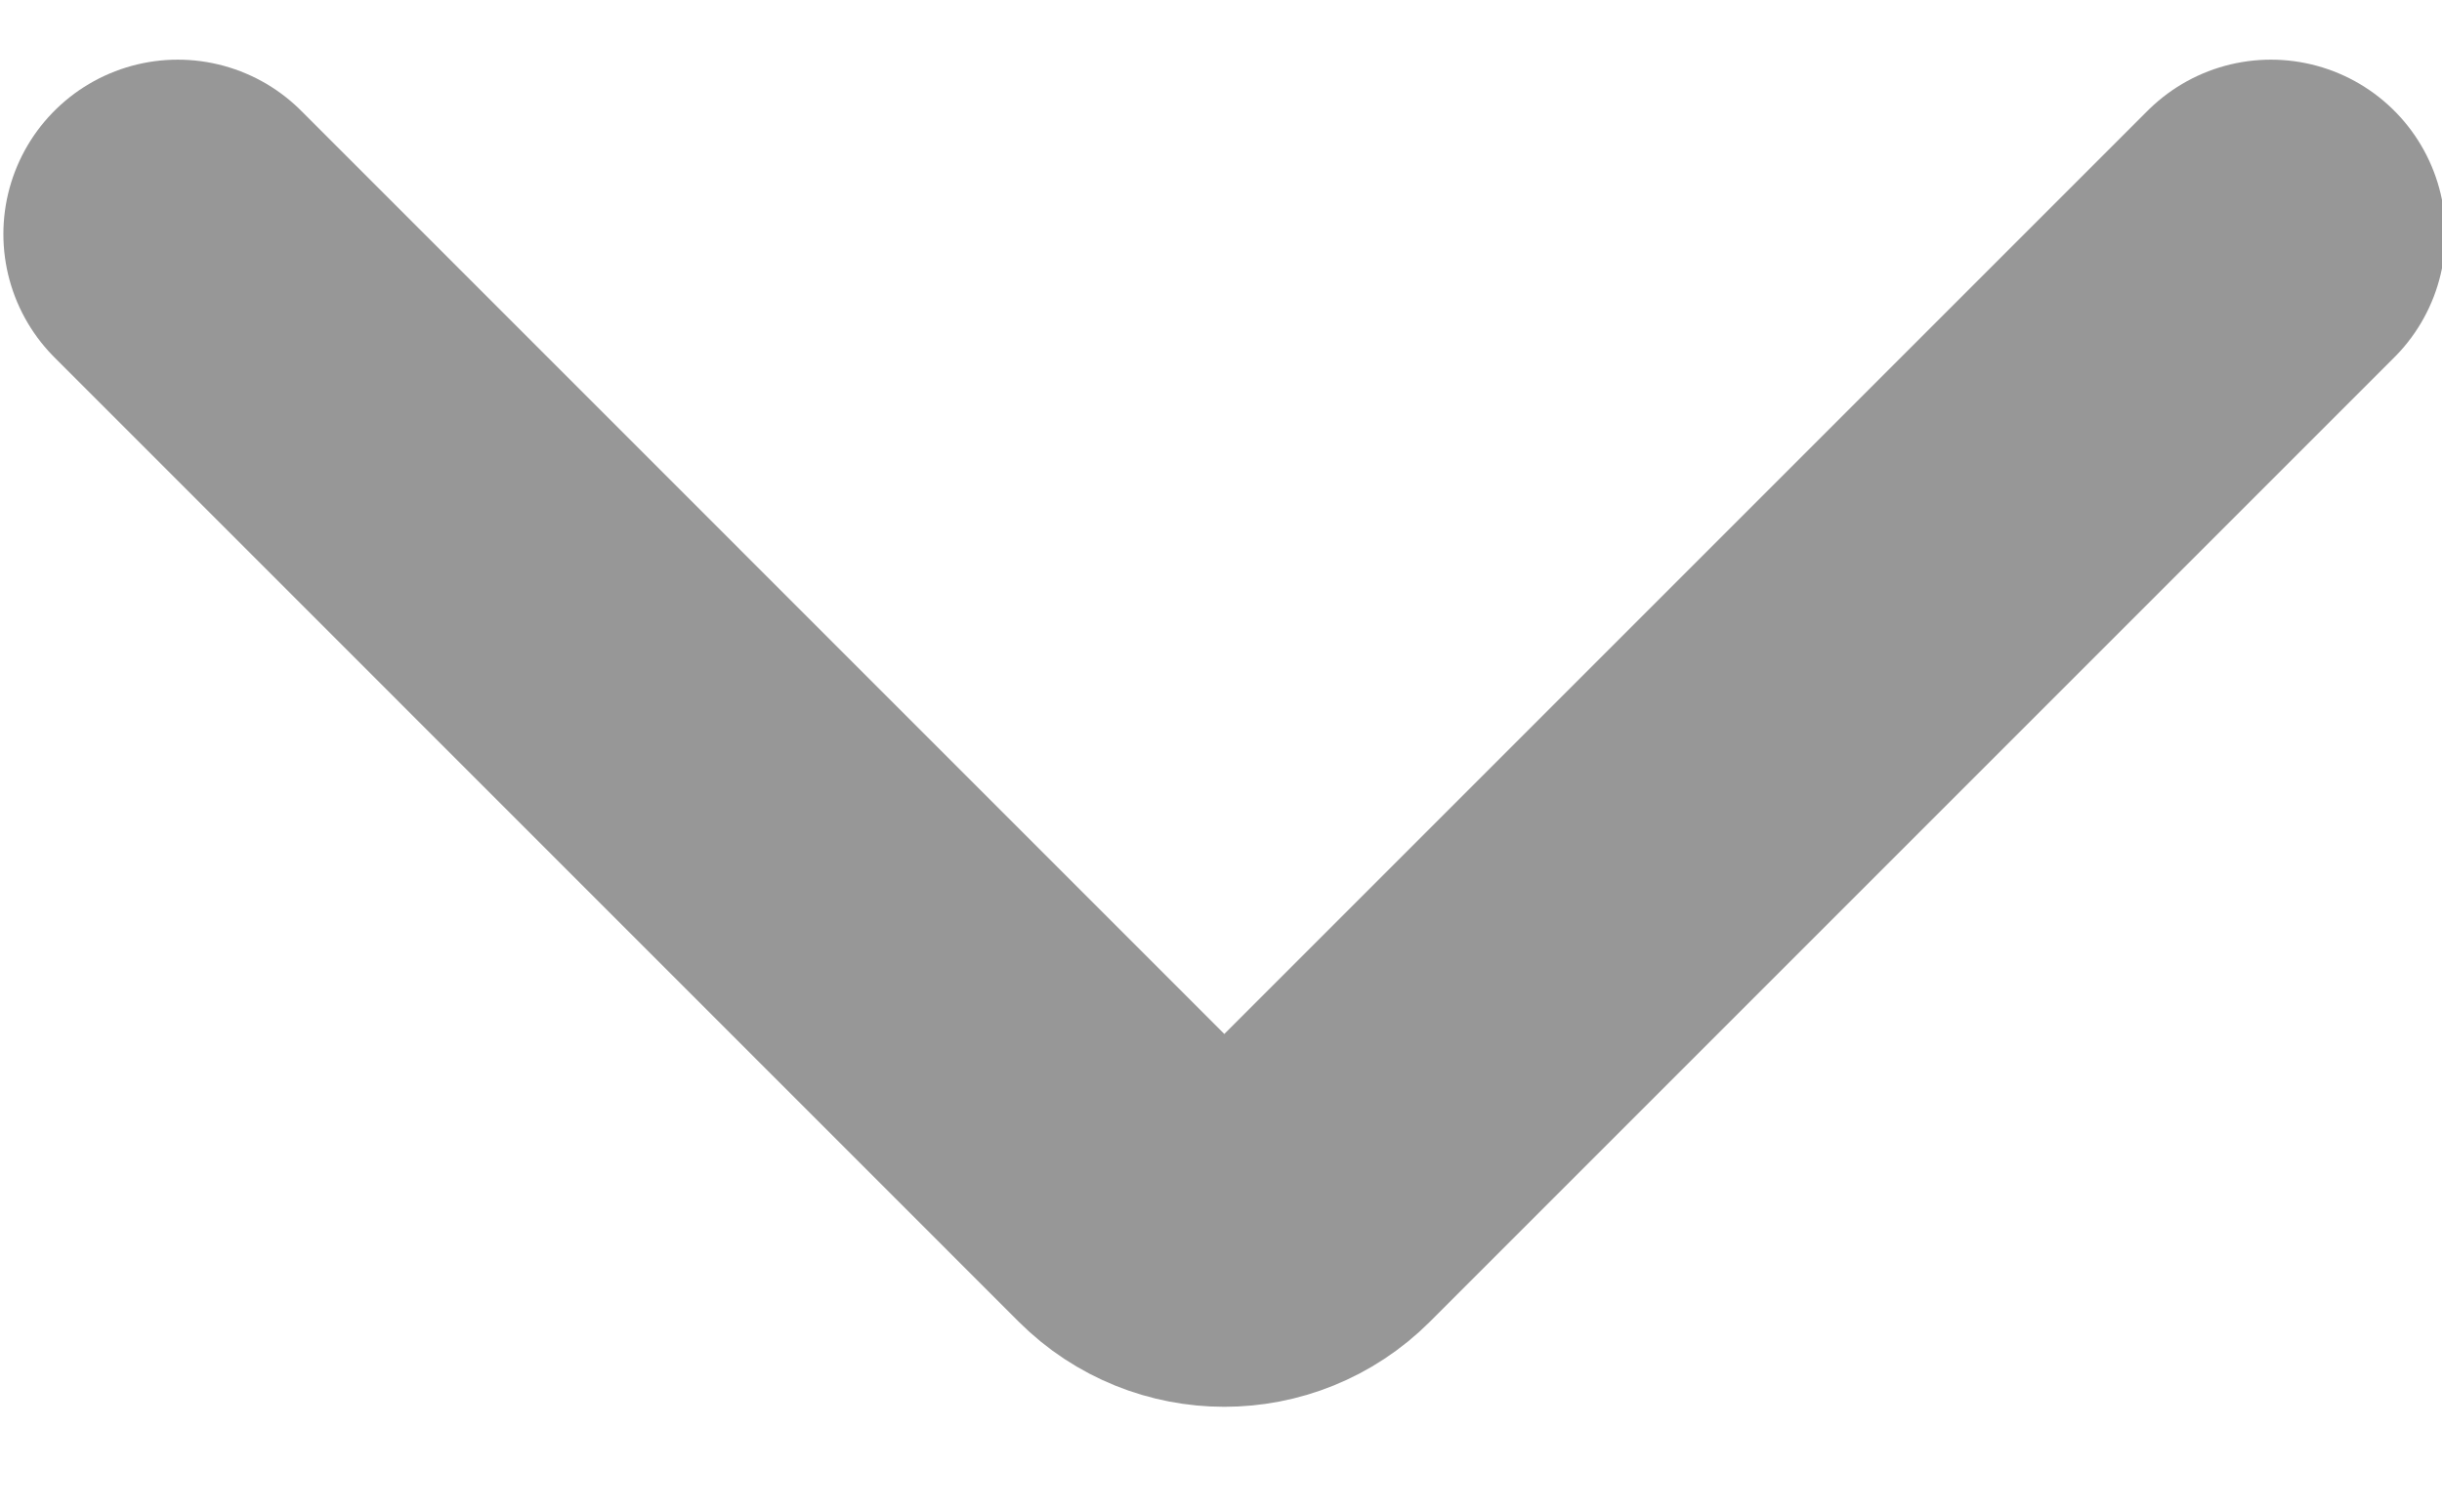
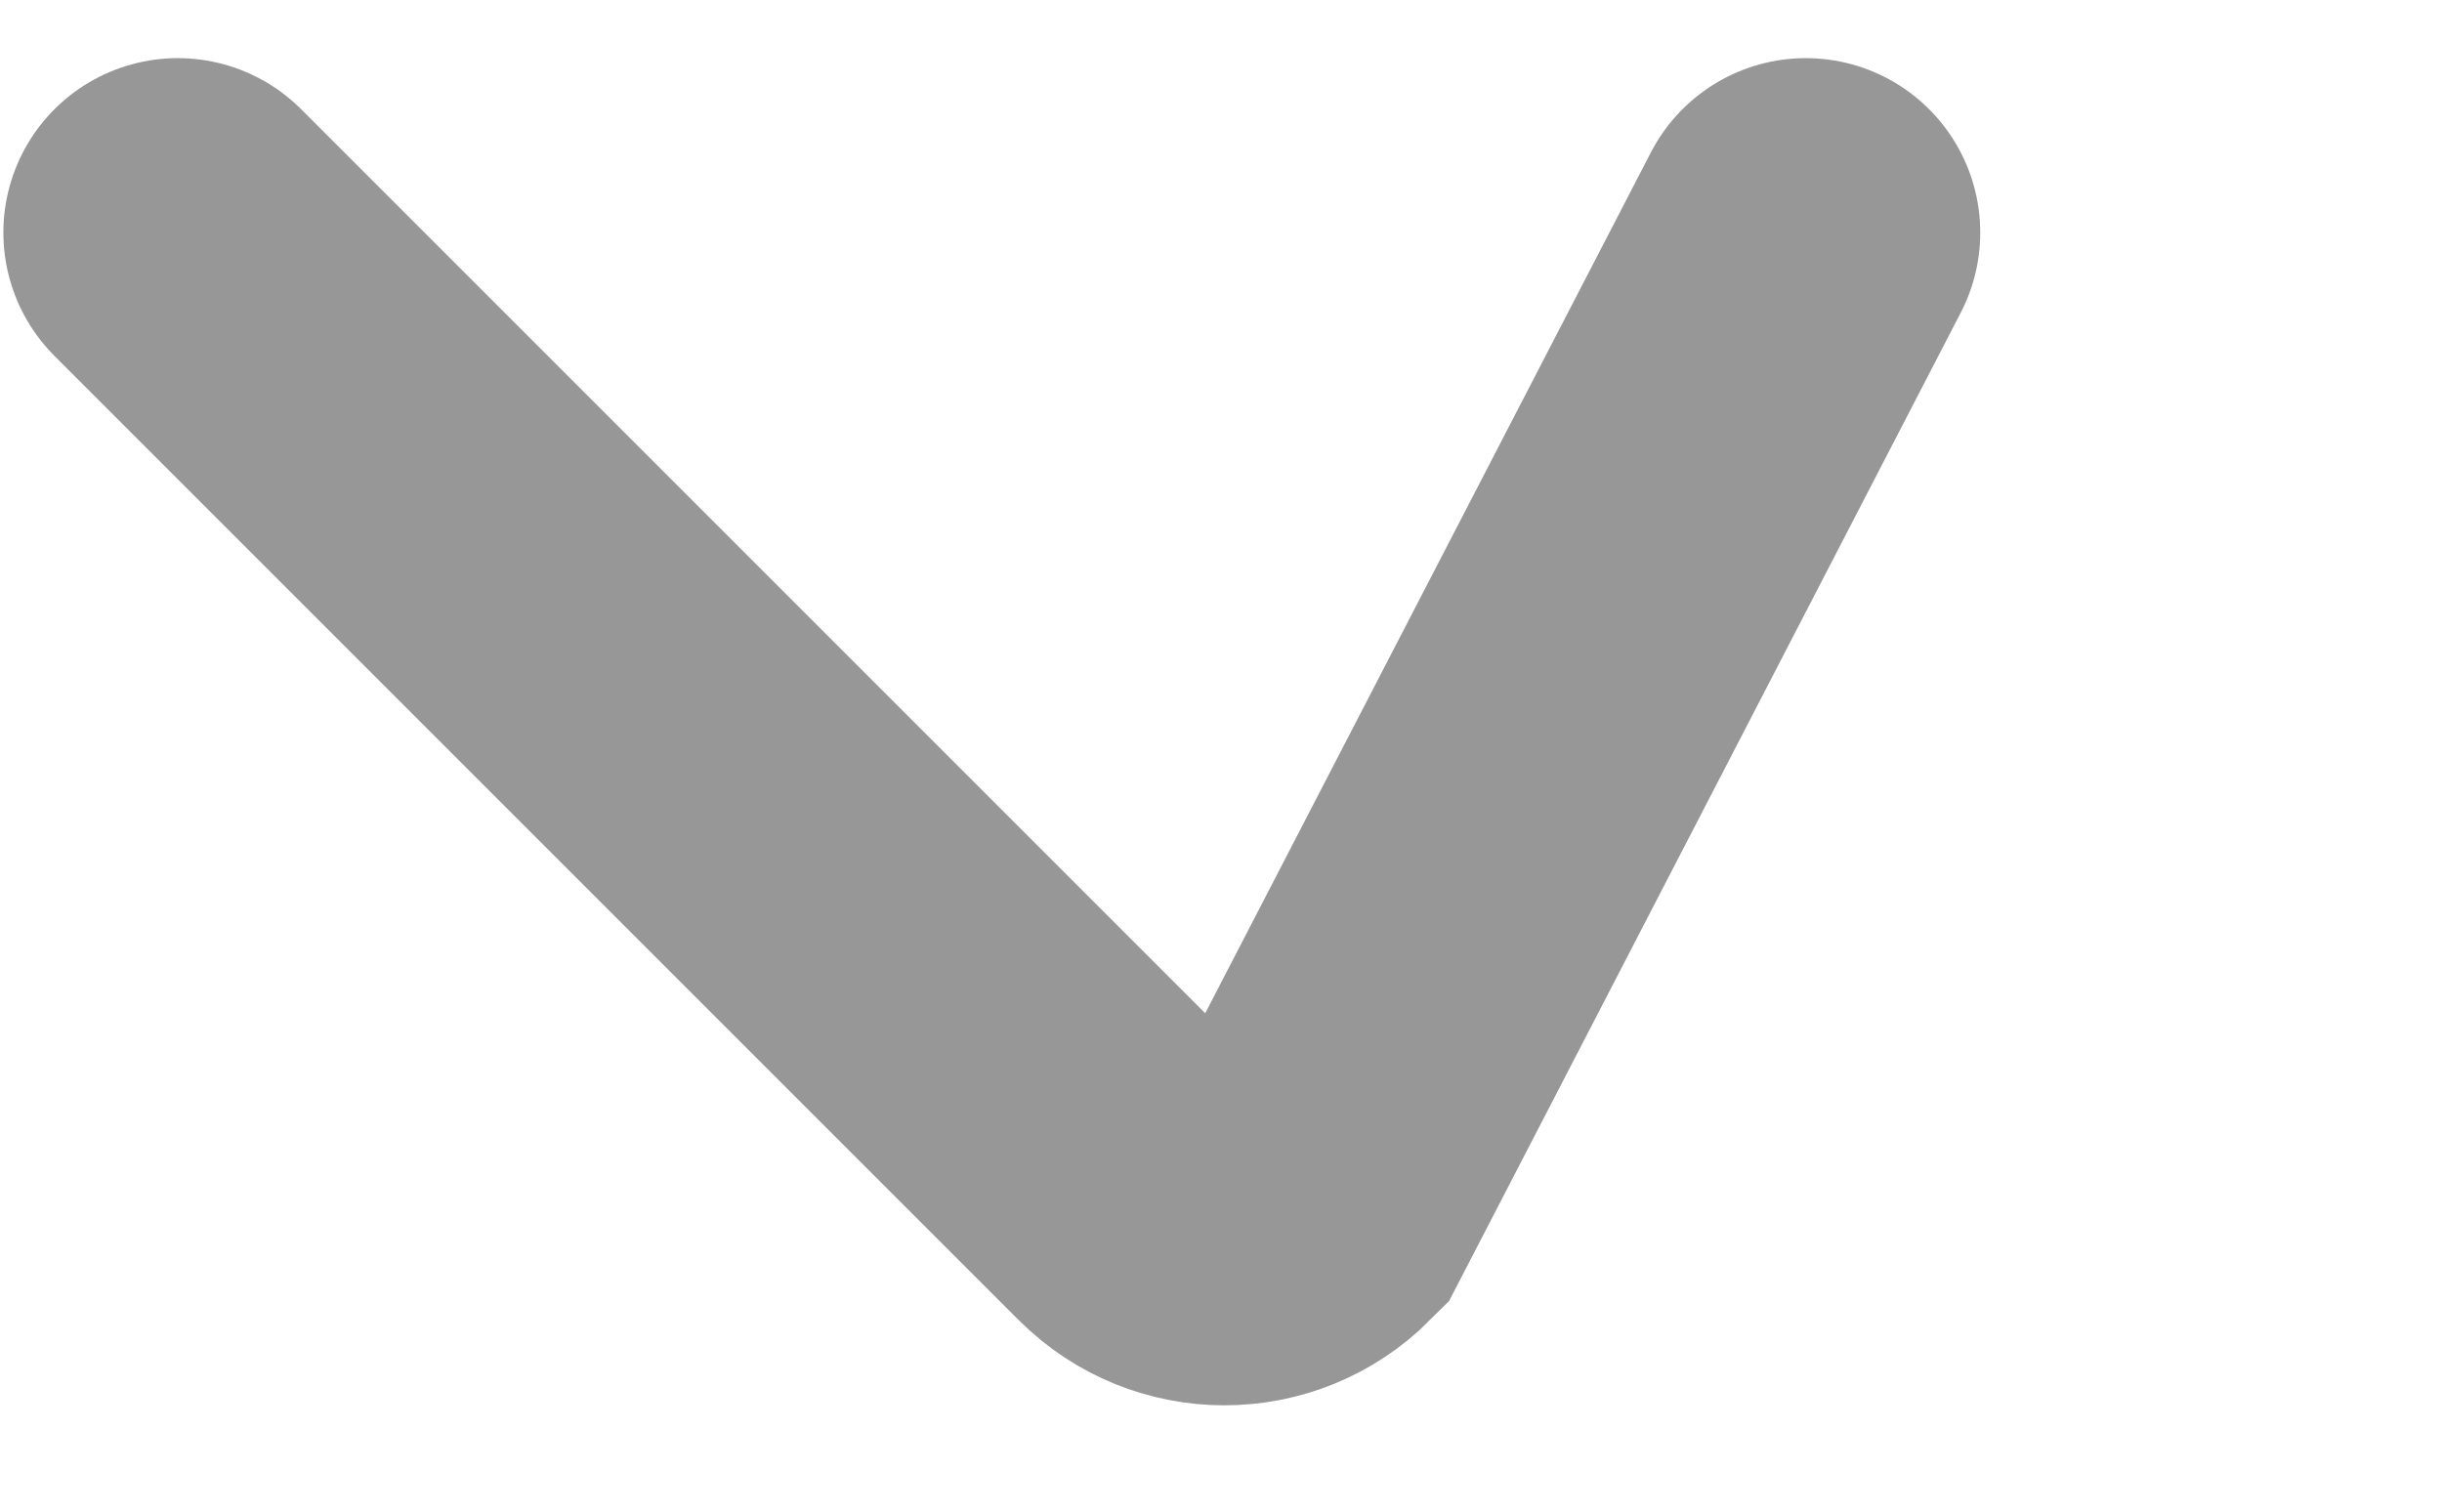
- <svg xmlns="http://www.w3.org/2000/svg" width="21px" height="13px" viewBox="0 0 21 13" version="1.1">
-   <g id="Symbols" stroke="none" stroke-width="1" fill="none" fill-rule="evenodd" stroke-linecap="round">
-     <g id="Combo-box" transform="translate(-796, -64)" stroke="#979797" stroke-width="3">
-       <path d="M797.529,66.013 L805.821,74.306 C806.212,74.696 806.845,74.696 807.236,74.306 L815.529,66.013 L815.529,66.013" id="Icon" />
-     </g>
-   </g>
+ <svg xmlns="http://www.w3.org/2000/svg" width="21" height="13" viewBox="0 0 21 13" fill="none" stroke="#979797" stroke-width="3" stroke-linecap="round">
+   <path d="M1.529 2L9.822 10.293a1 1 0 001.414 0L15.529 2" />
</svg>
